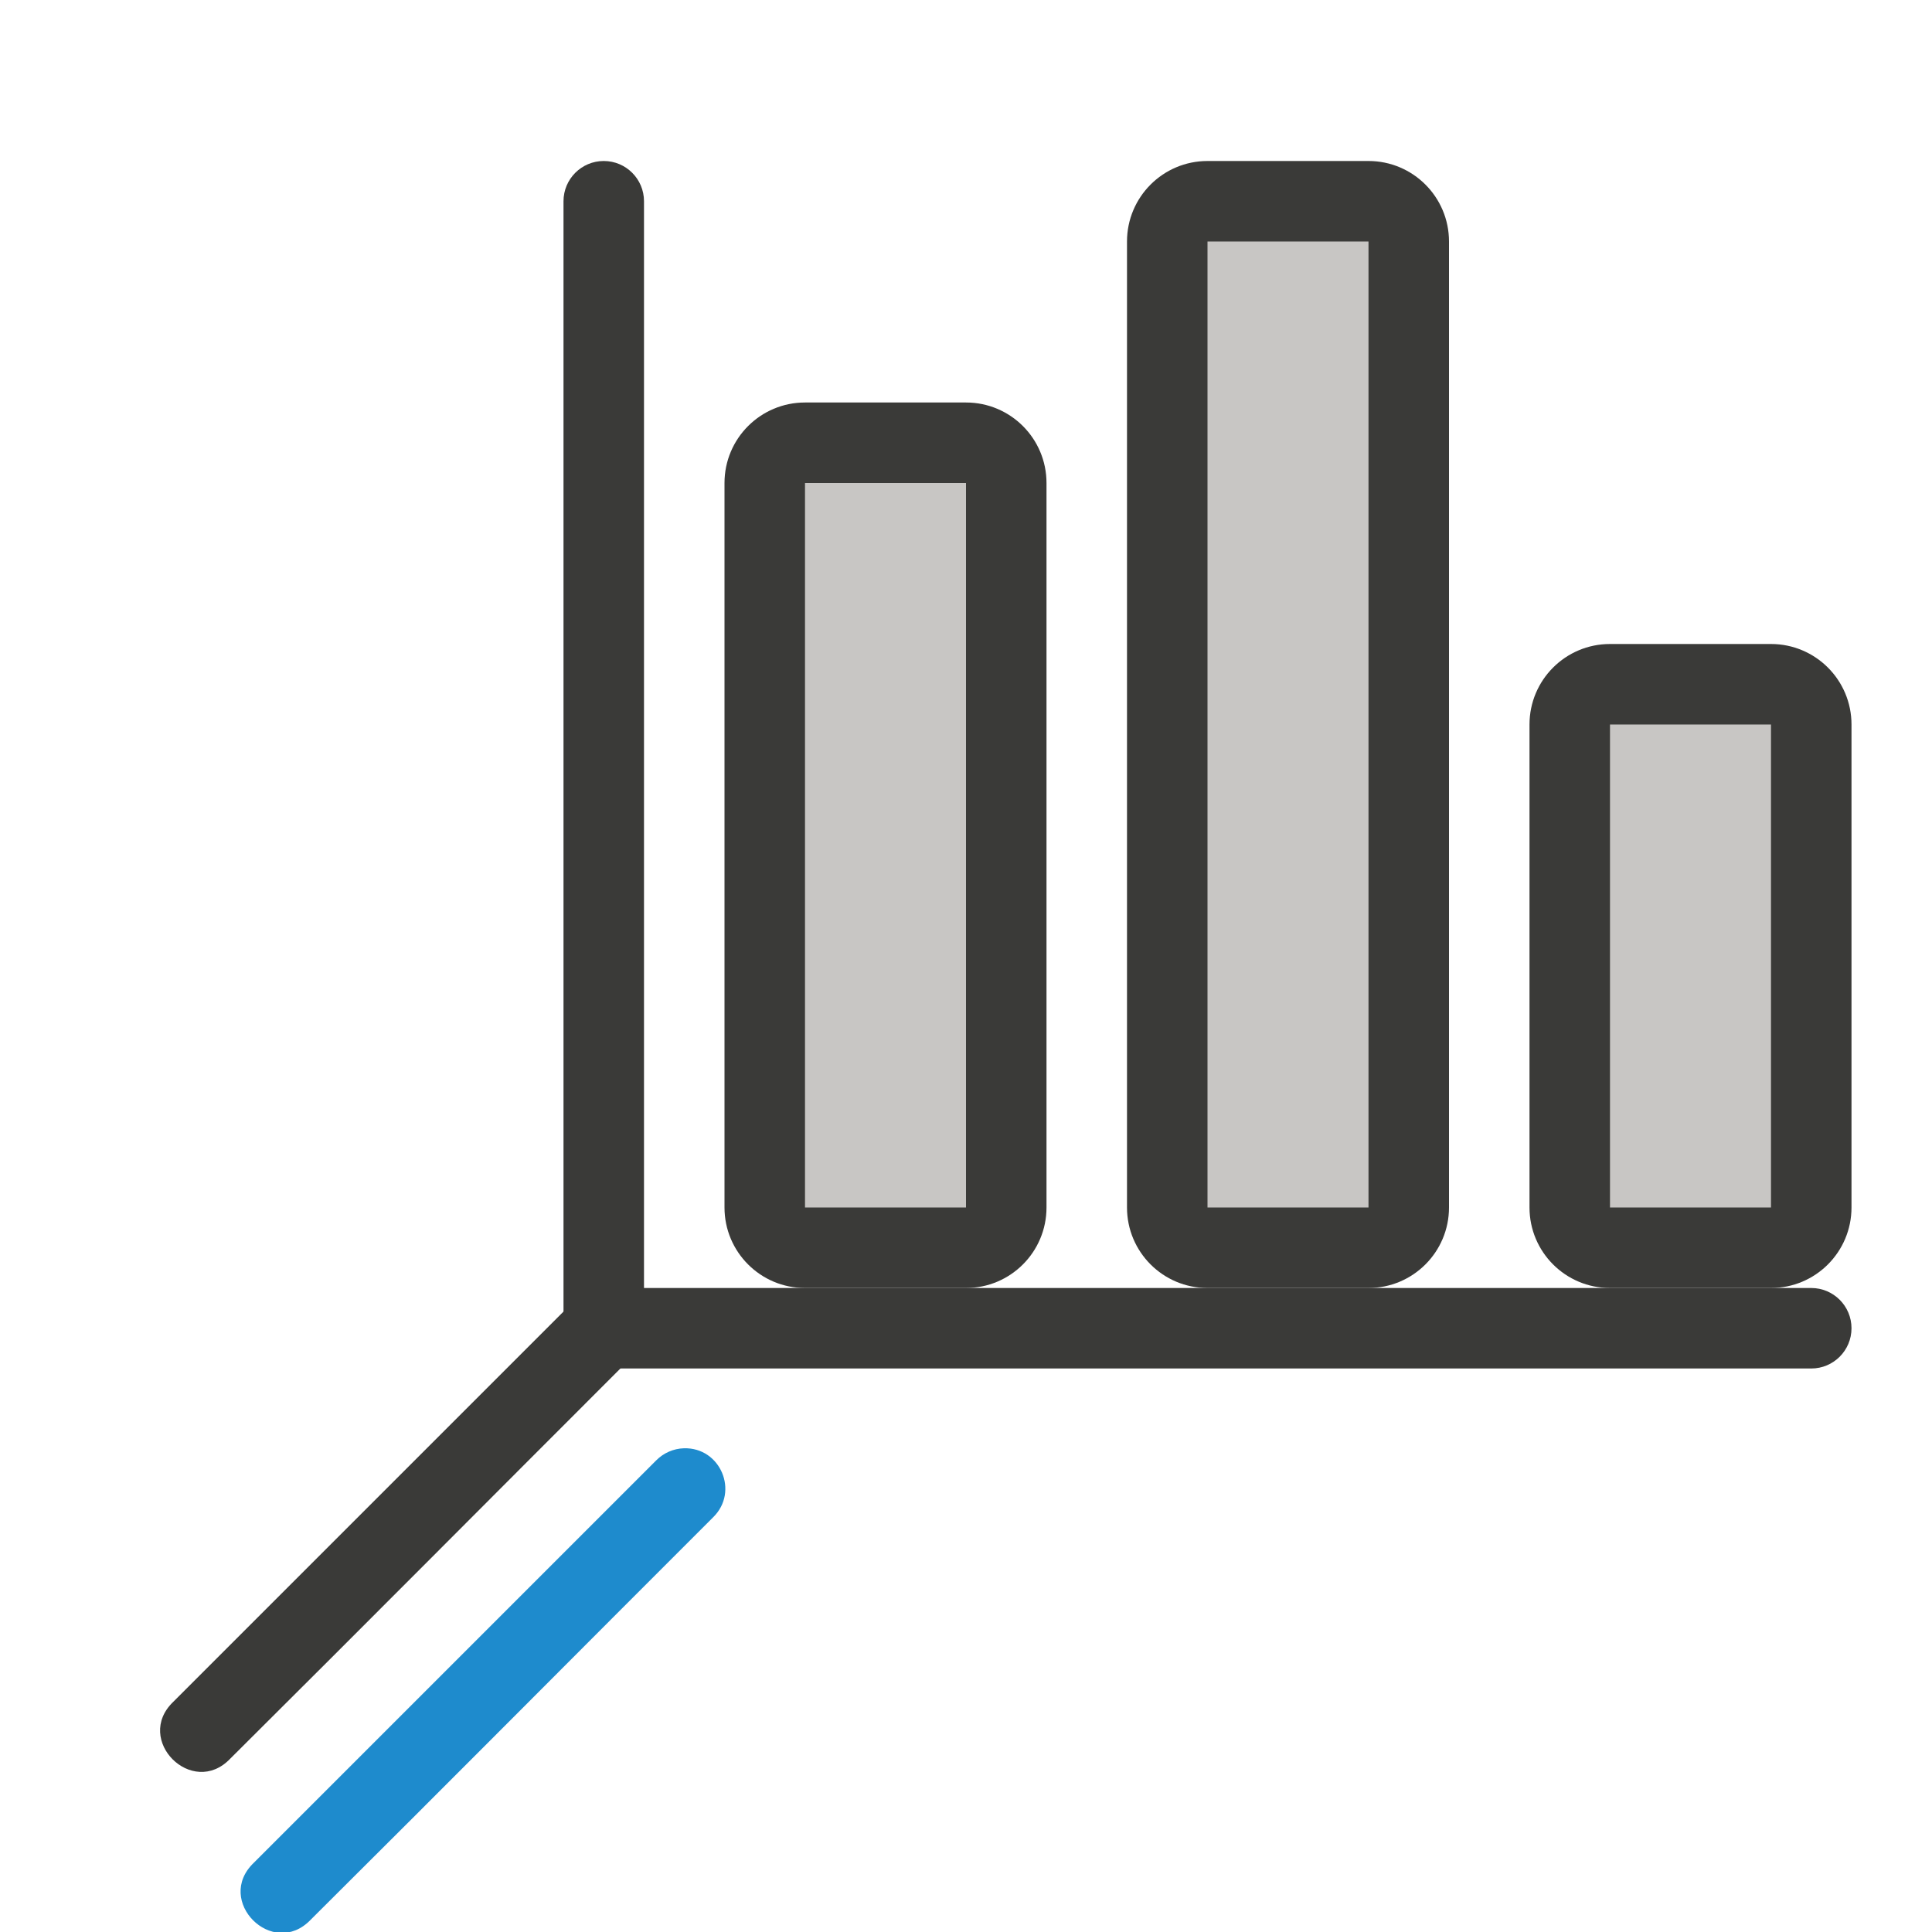
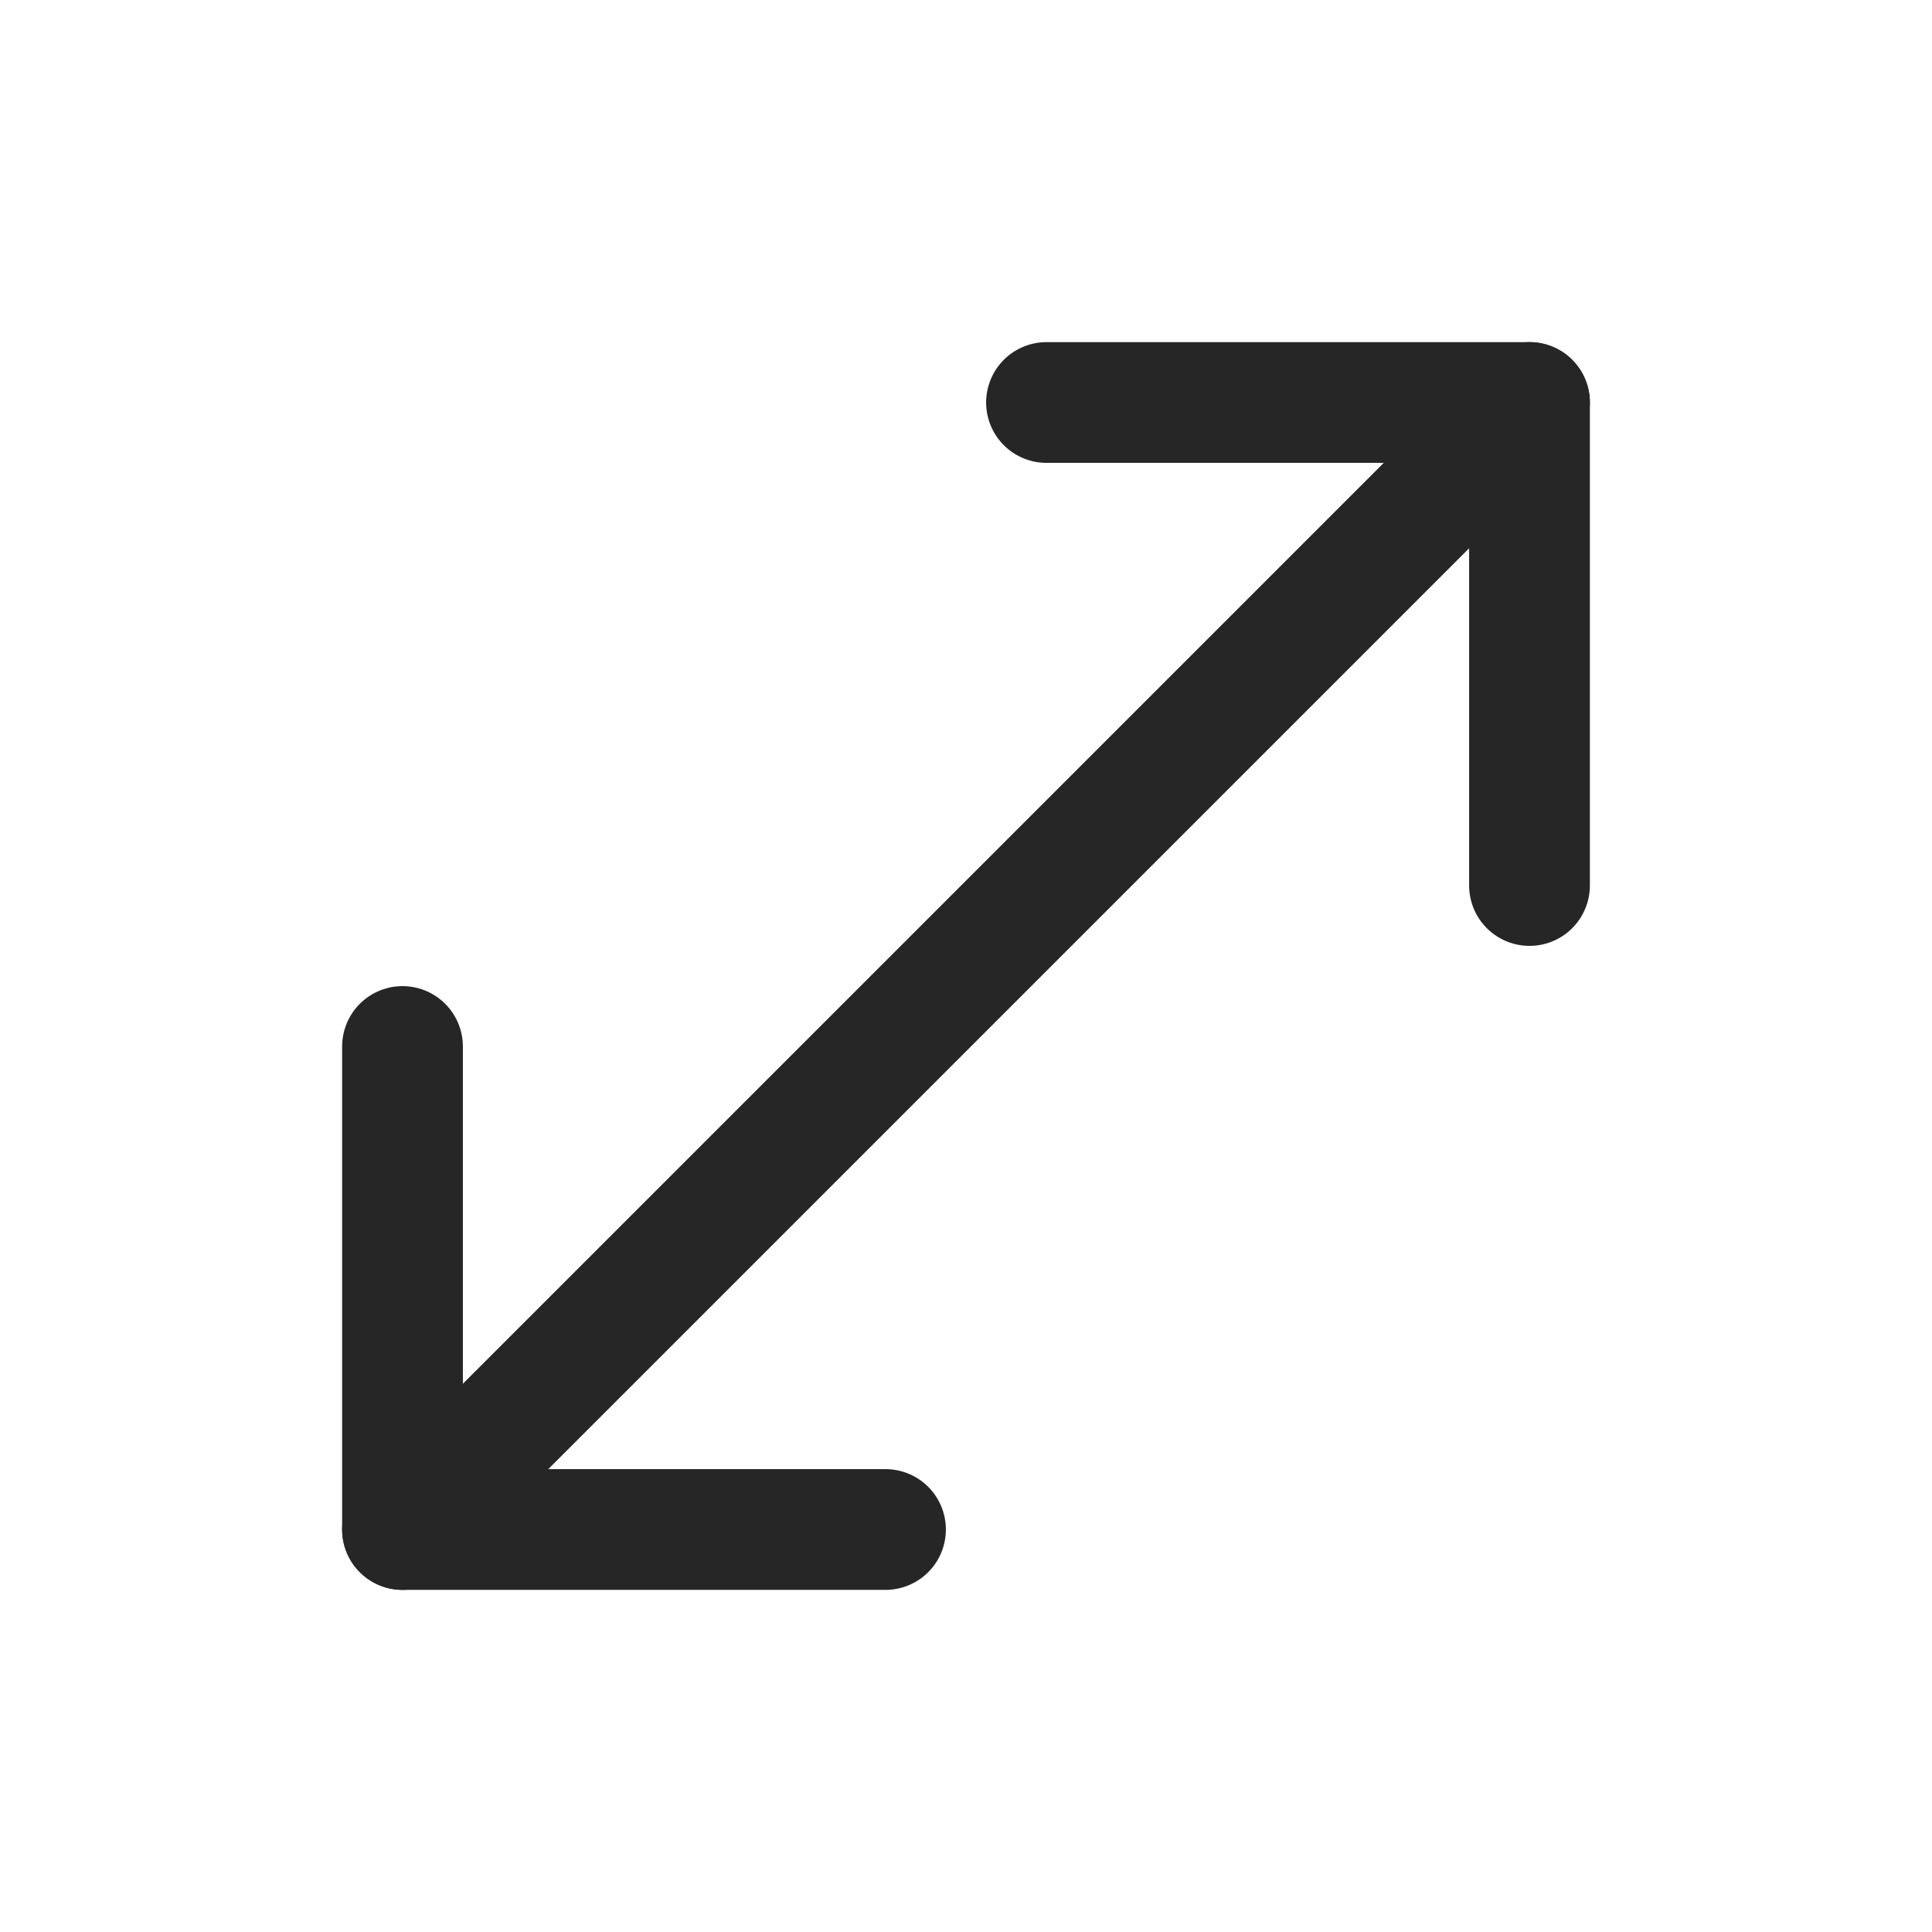
- <svg xmlns="http://www.w3.org/2000/svg" viewBox="0 0 24 24">
-   <g fill="#3a3a38">
-     <rect height="1" ry=".5" width="16" x="7" y="16" />
-     <rect height="15" rx=".5" width="1" x="7" y="2" />
-     <path d="m2.152 21.141c-.491.471.236 1.198.707.707 1.678-1.668 3.329-3.331 5-5 .325-.318.091-.87-.363-.857-.13.004-.253.058-.344.15z" fill-rule="evenodd" />
-     <rect height="14" ry="1" width="4" x="14" y="2" />
+ <svg xmlns="http://www.w3.org/2000/svg" width="24" height="24" viewBox="0 0 24 24">
+   <g transform="translate(0 0) scale(1)" fill="none" stroke="#262626" stroke-width="1.5" stroke-linecap="round" stroke-linejoin="round">
+     <path d="M11 19H5v-6" />
+     <path d="M13 5h6v6" />
+     <path d="M19 5 5 19" />
  </g>
-   <path d="m15 3h2v12h-2z" fill="#c8c6c4" />
-   <rect fill="#3a3a38" height="11" ry="1" width="4" x="9" y="5" />
-   <path d="m10 6h2v9h-2z" fill="#c8c6c4" />
-   <rect fill="#3a3a38" height="8" ry="1" width="4" x="19" y="8" />
-   <path d="m20 9h2v6h-2z" fill="#c8c6c4" />
-   <path d="m3.152 23.141c-.491.471.236 1.198.707.707 1.678-1.668 3.329-3.331 5-5 .325-.318.091-.87-.363-.857-.13.004-.253.058-.344.15z" fill="#1e8bcd" fill-rule="evenodd" />
</svg>
